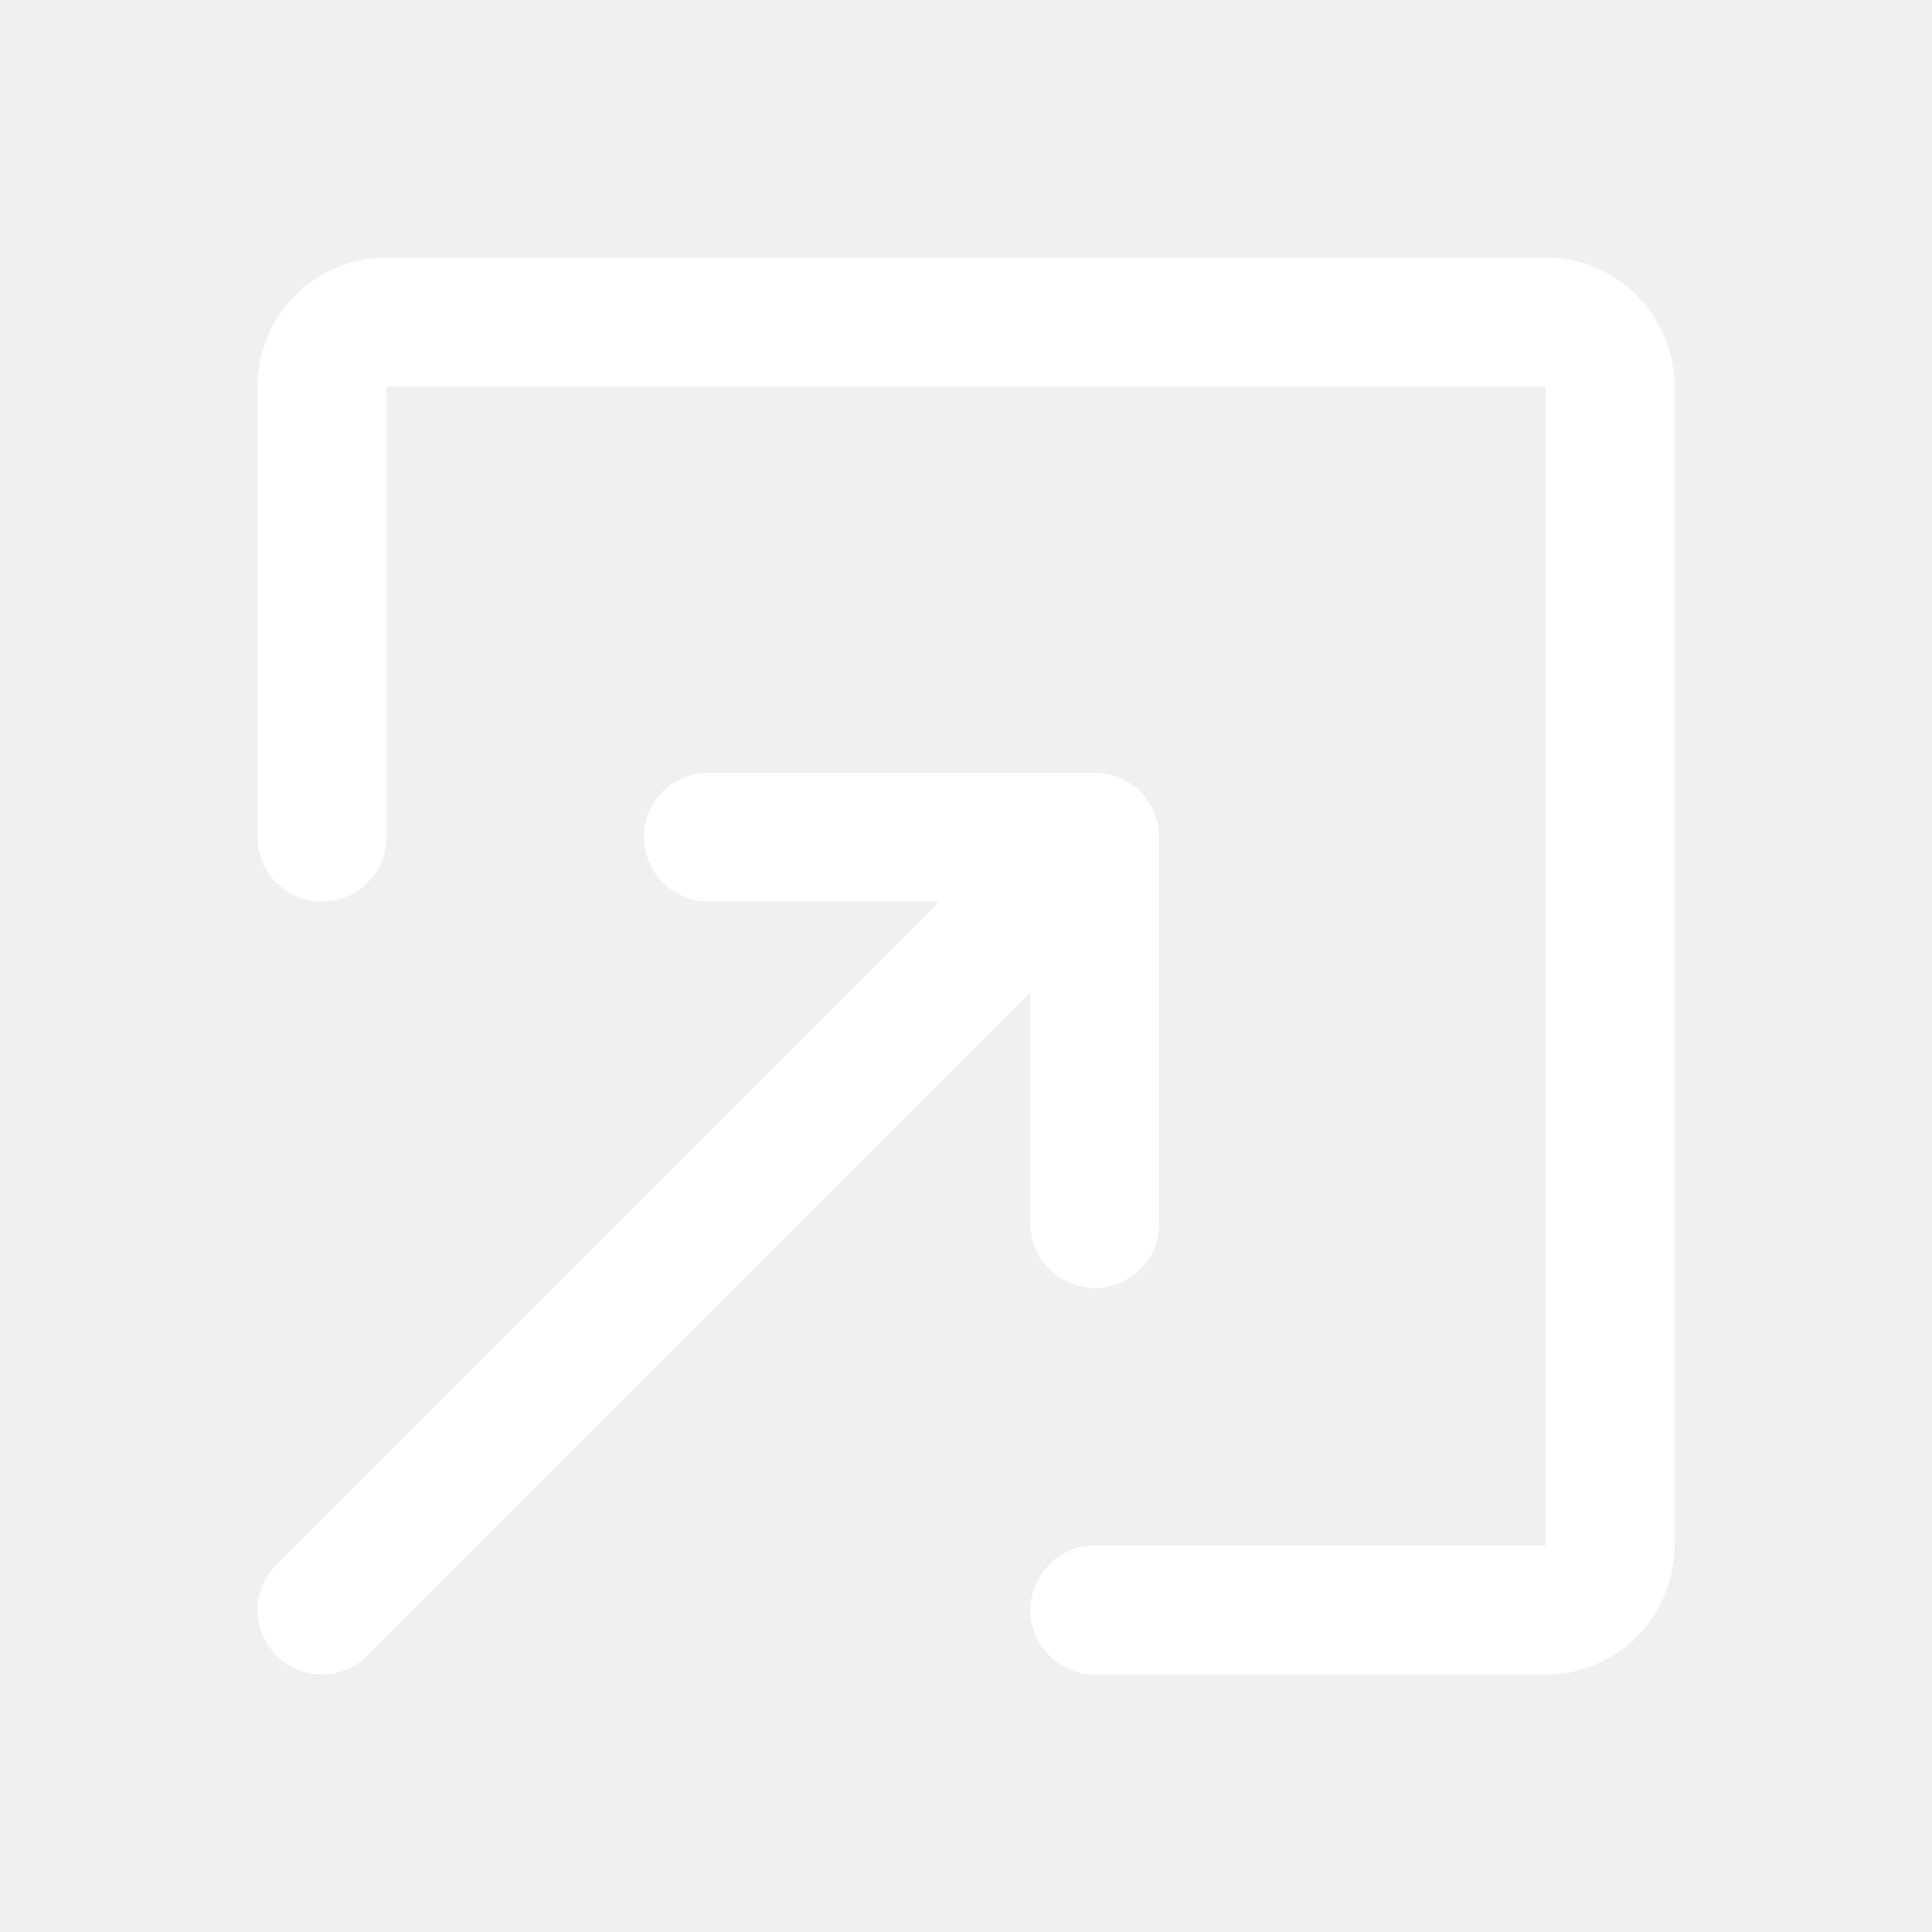
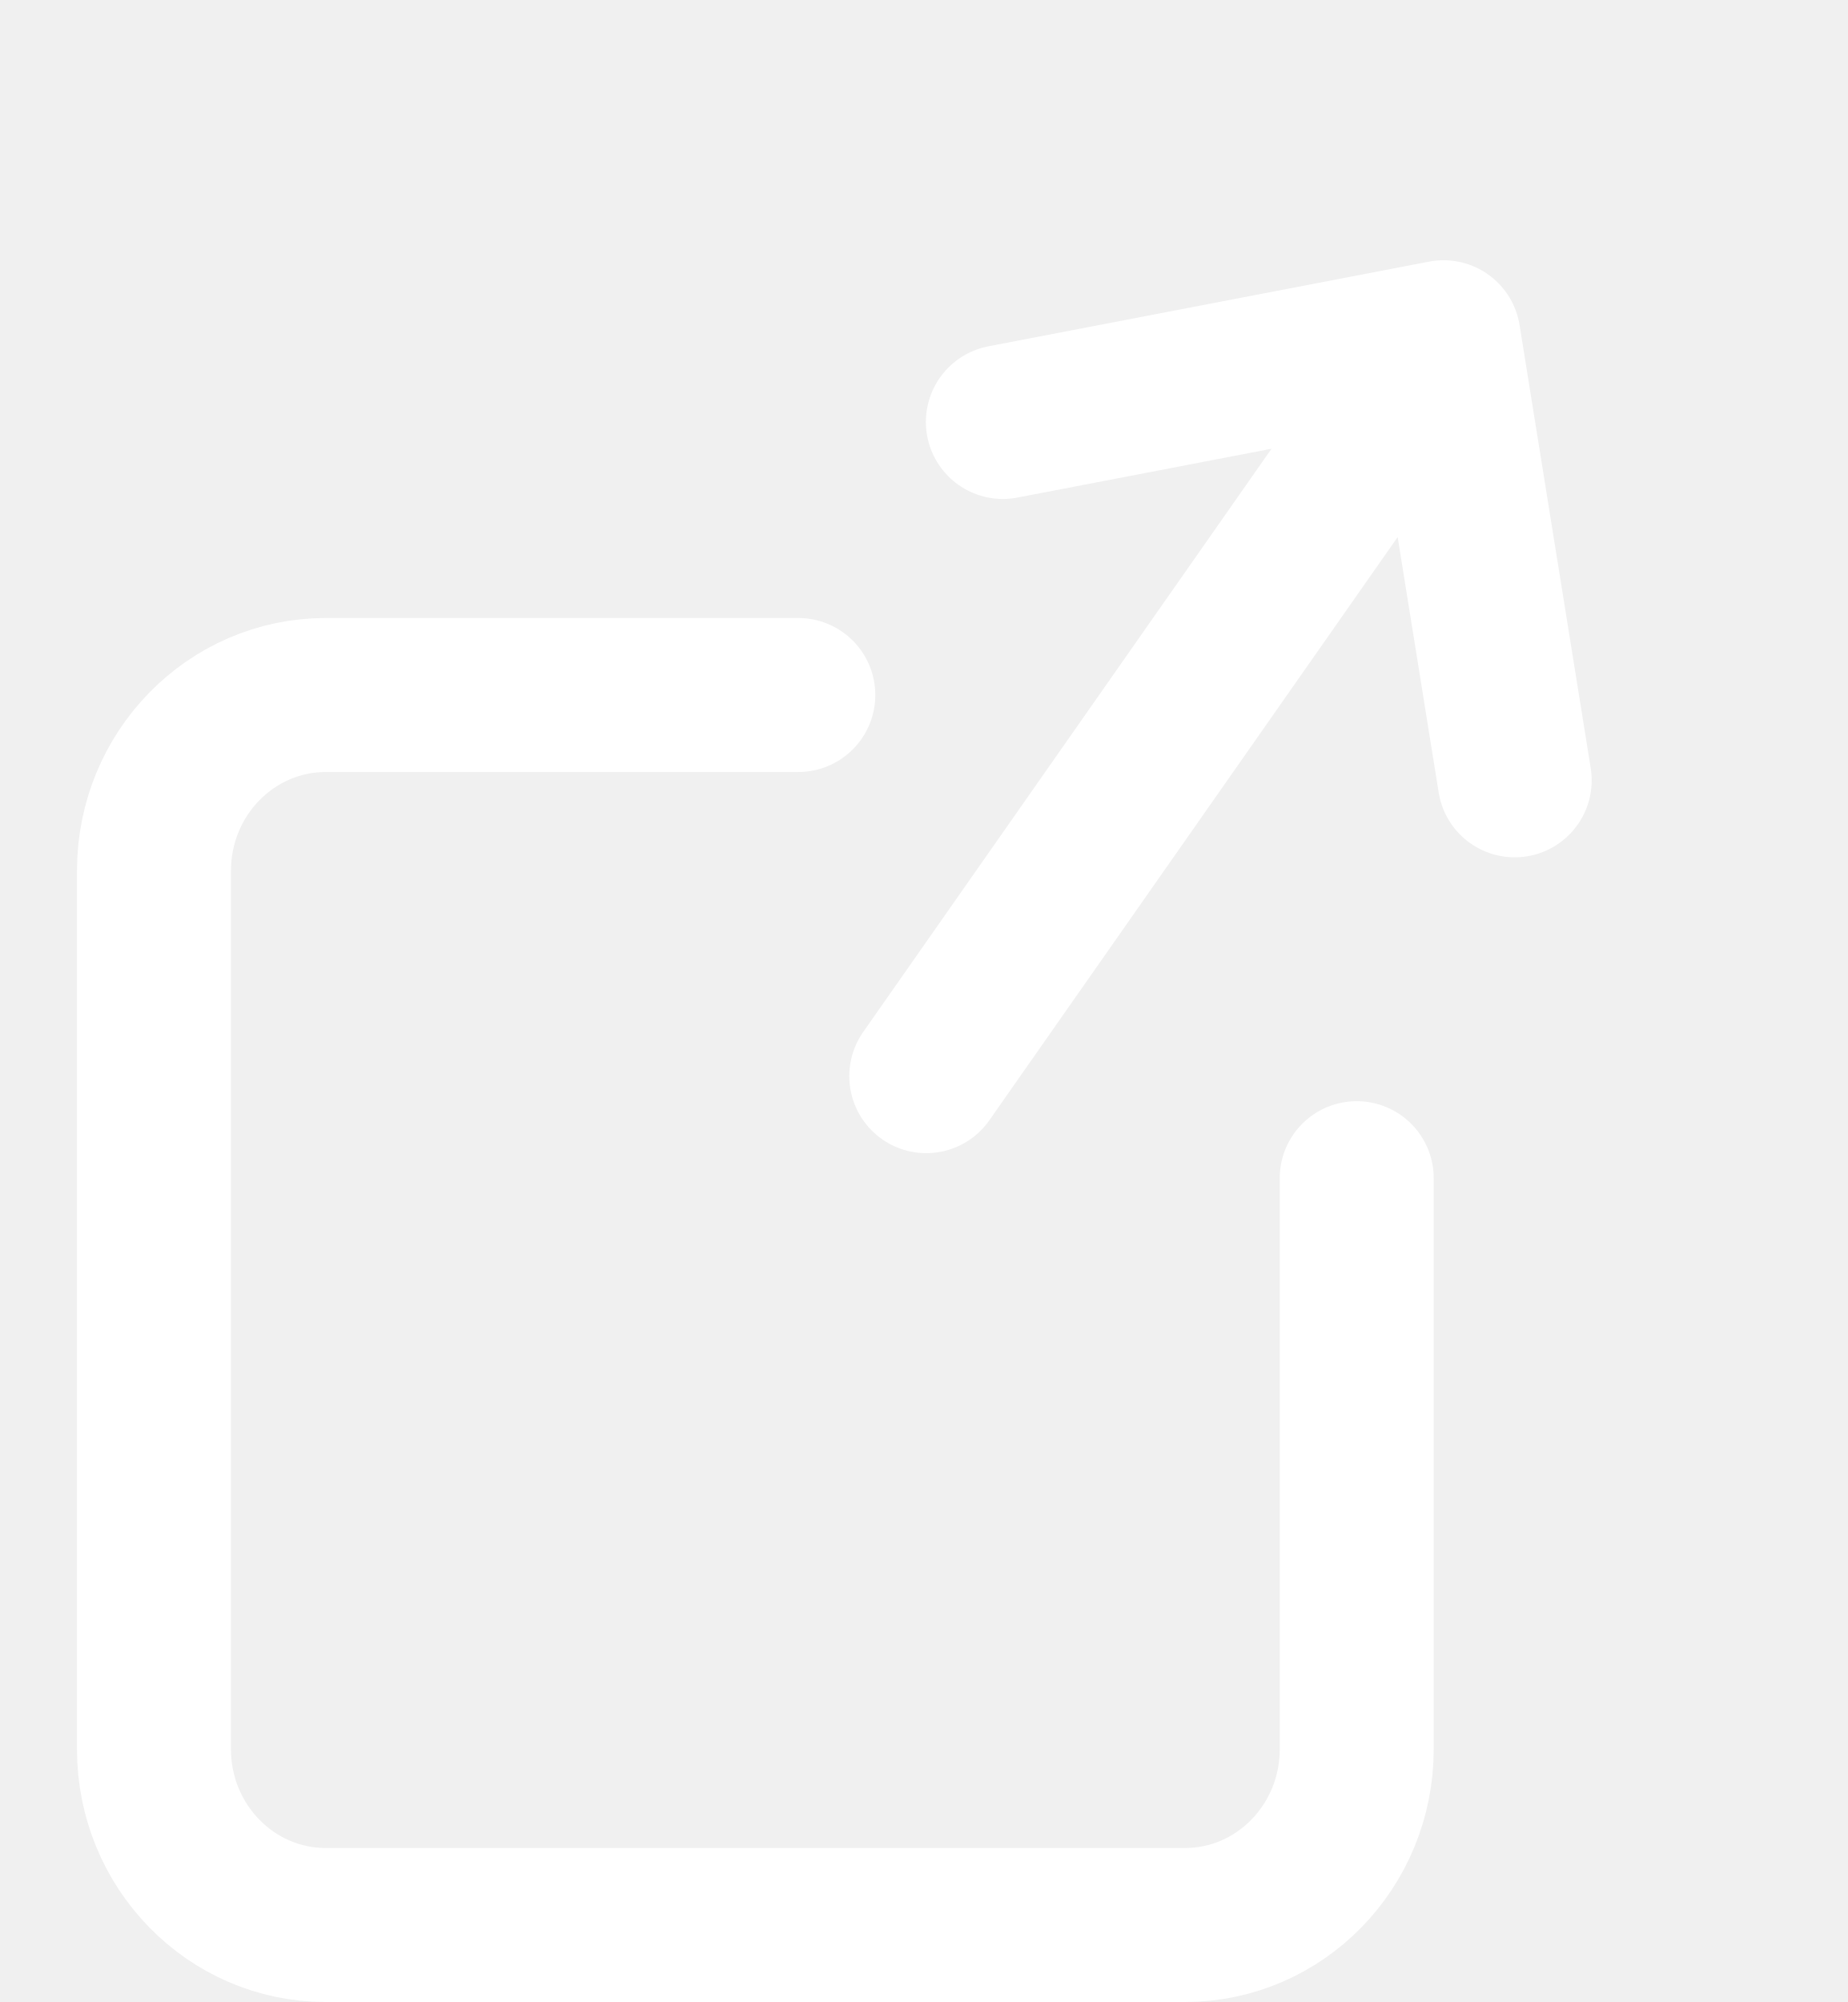
- <svg xmlns="http://www.w3.org/2000/svg" width="16" height="16" viewBox="0 0 16 16" fill="none">
-   <path fill-rule="evenodd" clip-rule="evenodd" d="M12.8 13.867c.59 0 1.067-.478 1.067-1.067V3.2c0-.59-.478-1.067-1.067-1.067H3.2c-.59 0-1.067.478-1.067 1.067v3.733a.533.533 0 0 0 1.067 0V3.2h9.6v9.6H9.067a.533.533 0 0 0 0 1.067H12.8zM9.6 6.933v3.2a.533.533 0 1 1-1.067 0V8.221l-5.49 5.49a.533.533 0 0 1-.753-.755l5.49-5.49H5.866a.533.533 0 1 1 0-1.066h3.2a.532.532 0 0 1 .533.53" fill="#fff" />
+ <svg xmlns="http://www.w3.org/2000/svg" viewBox="0 0 24 26">
+   <g fill="none" fill-rule="evenodd">
+     <path d="M0 2h24v24H0z" />
+     <g stroke="#FFF" stroke-linecap="round" stroke-linejoin="round" stroke-width="2">
+       <path d="m18.75 4.38-6.719 9.596M13.026 5.48l5.724-1.1.924 5.754" />
+       <g>
+         <path d="M17.622 15.301v7.417c0 1.26-.999 2.282-2.231 2.282H4.23C3 25 2 23.978 2 22.718v-11.41c0-1.26 1-2.282 2.232-2.282h6.137" />
+       </g>
+     </g>
+   </g>
</svg>
